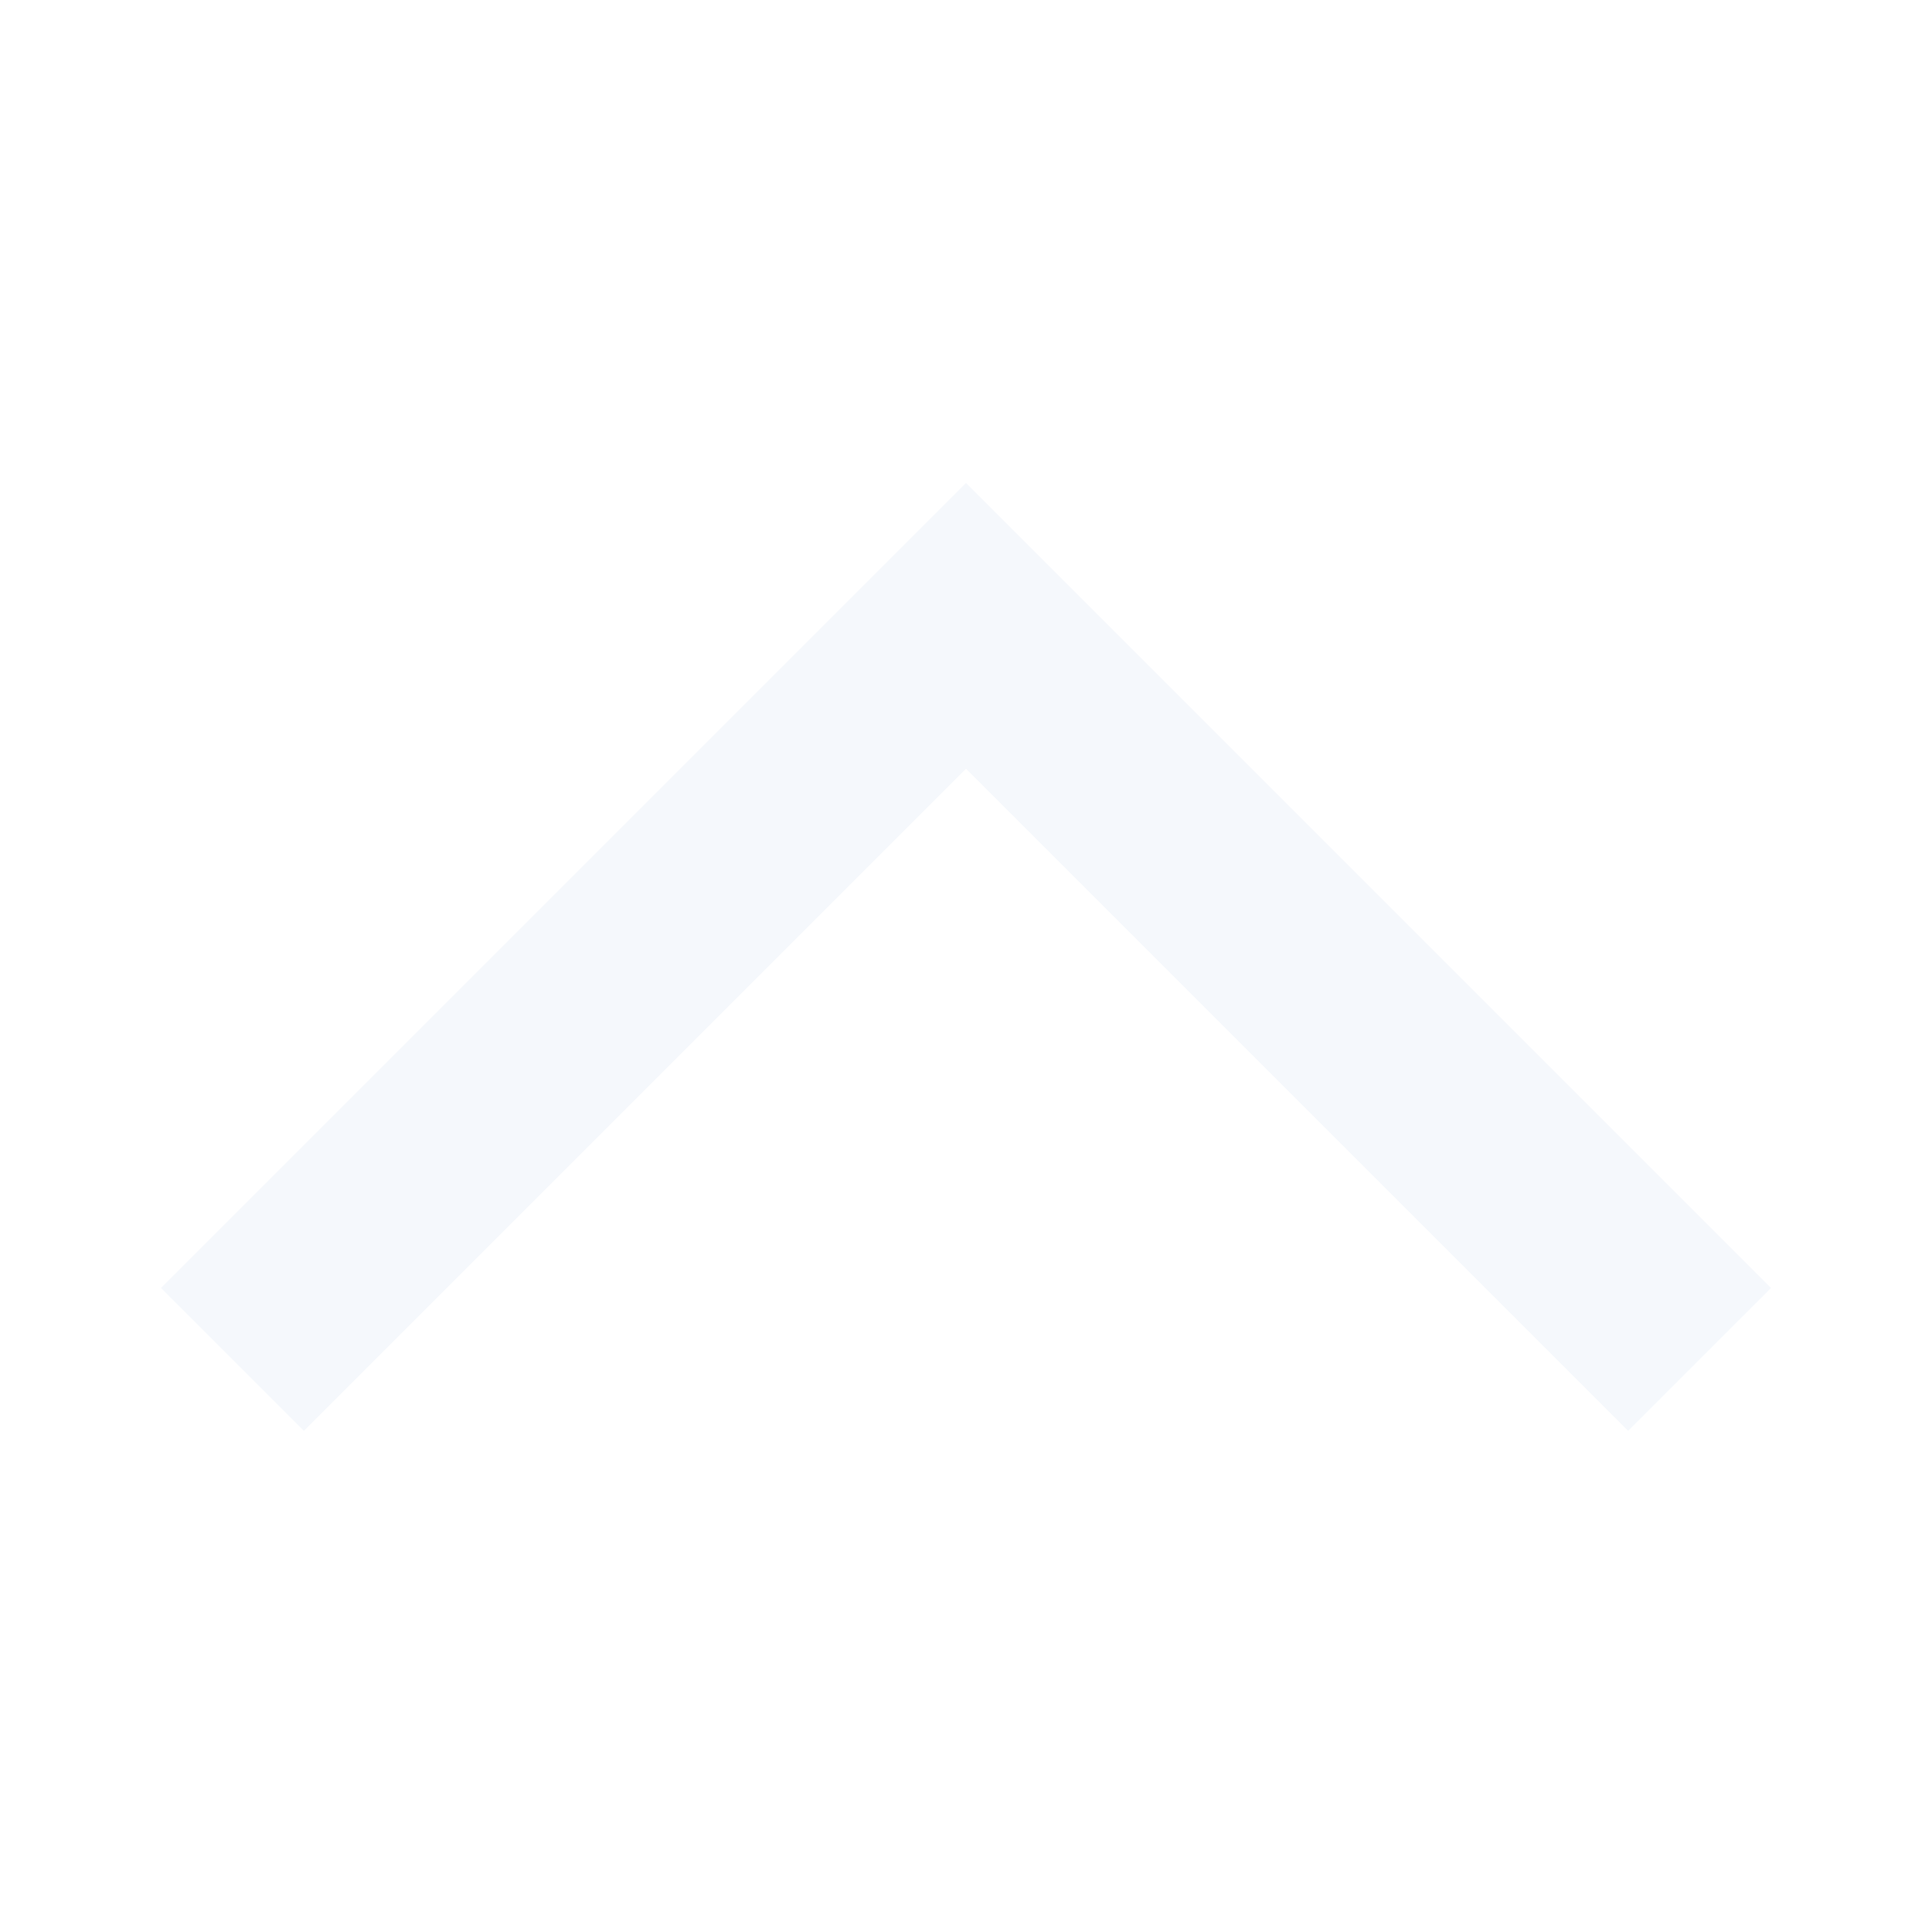
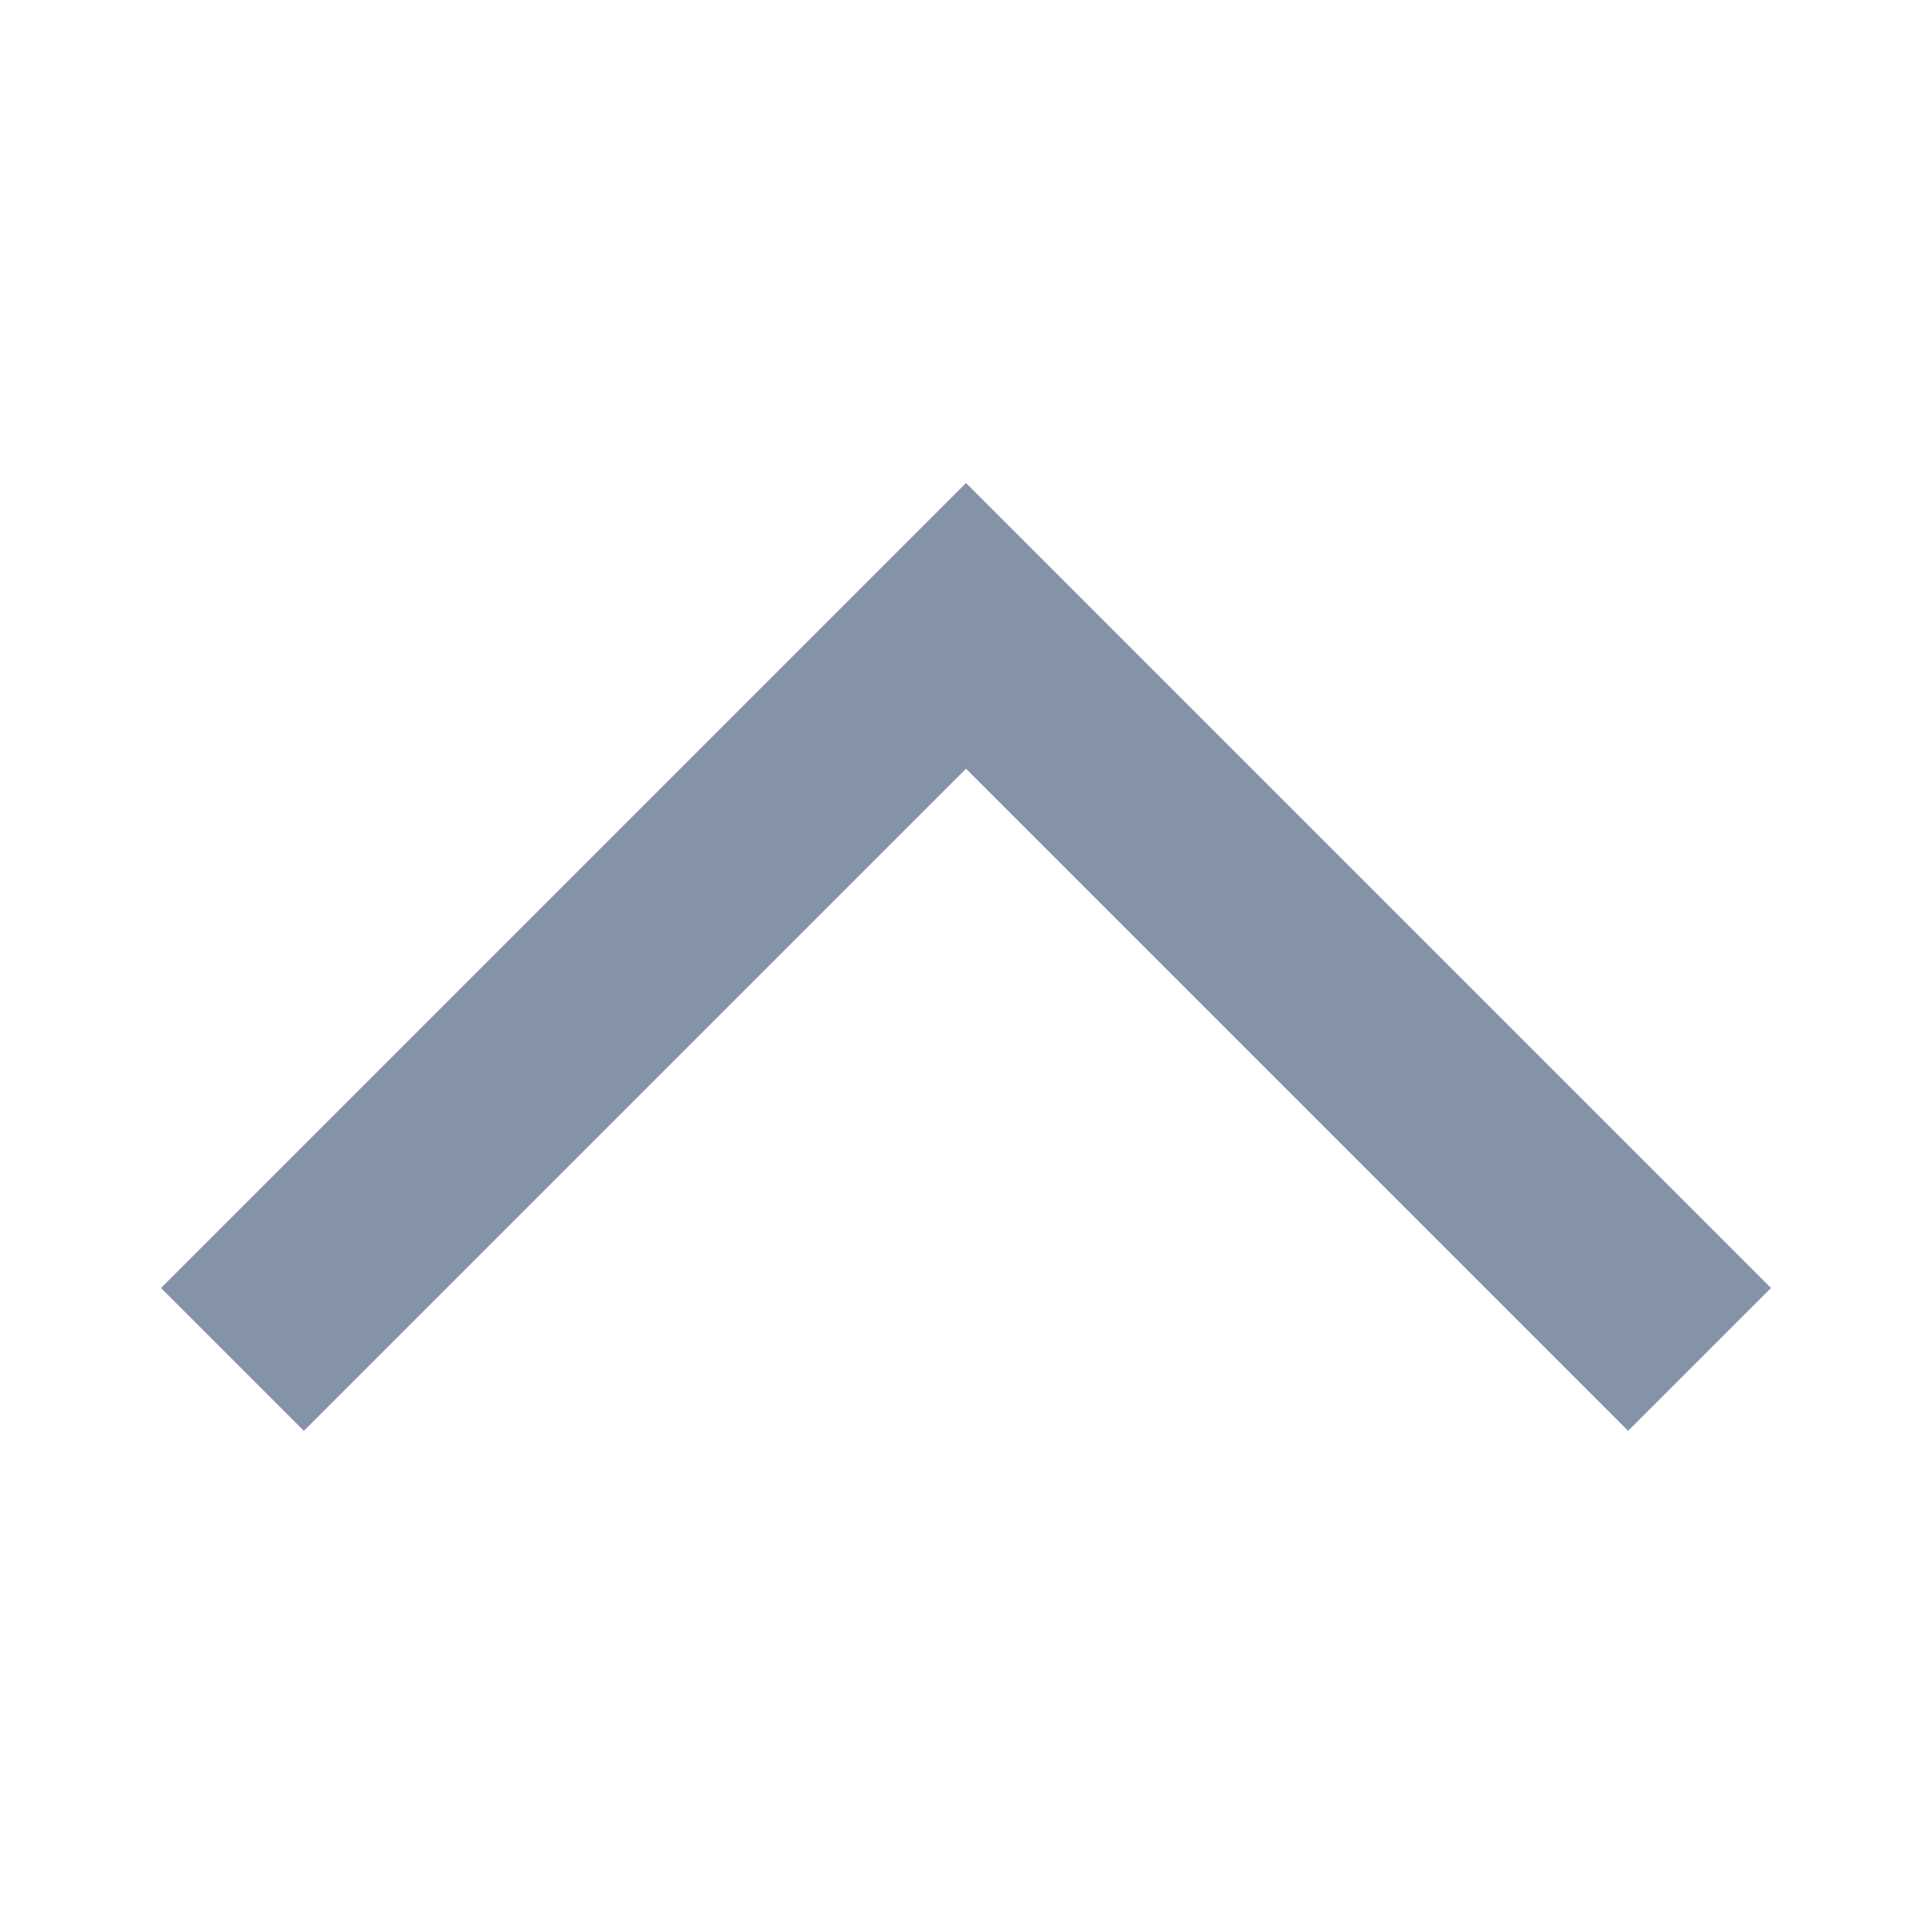
<svg xmlns="http://www.w3.org/2000/svg" width="18" height="18" viewBox="0 0 18 18" fill="none">
  <mask id="mask0_2431_41362" style="mask-type:alpha" maskUnits="userSpaceOnUse" x="0" y="0" width="18" height="18">
    <rect width="18" height="18" fill="#D9D9D9" />
  </mask>
  <g mask="url(#mask0_2431_41362)">
-     <path d="M1.5 12L9 4.5L16.5 12L15.169 13.331L9 7.162L2.831 13.331L1.5 12Z" fill="#F5F8FC" />
+     <path d="M1.5 12L9 4.5L16.5 12L15.169 13.331L9 7.162L2.831 13.331L1.5 12Z" fill="#8593A9" />
  </g>
</svg>
